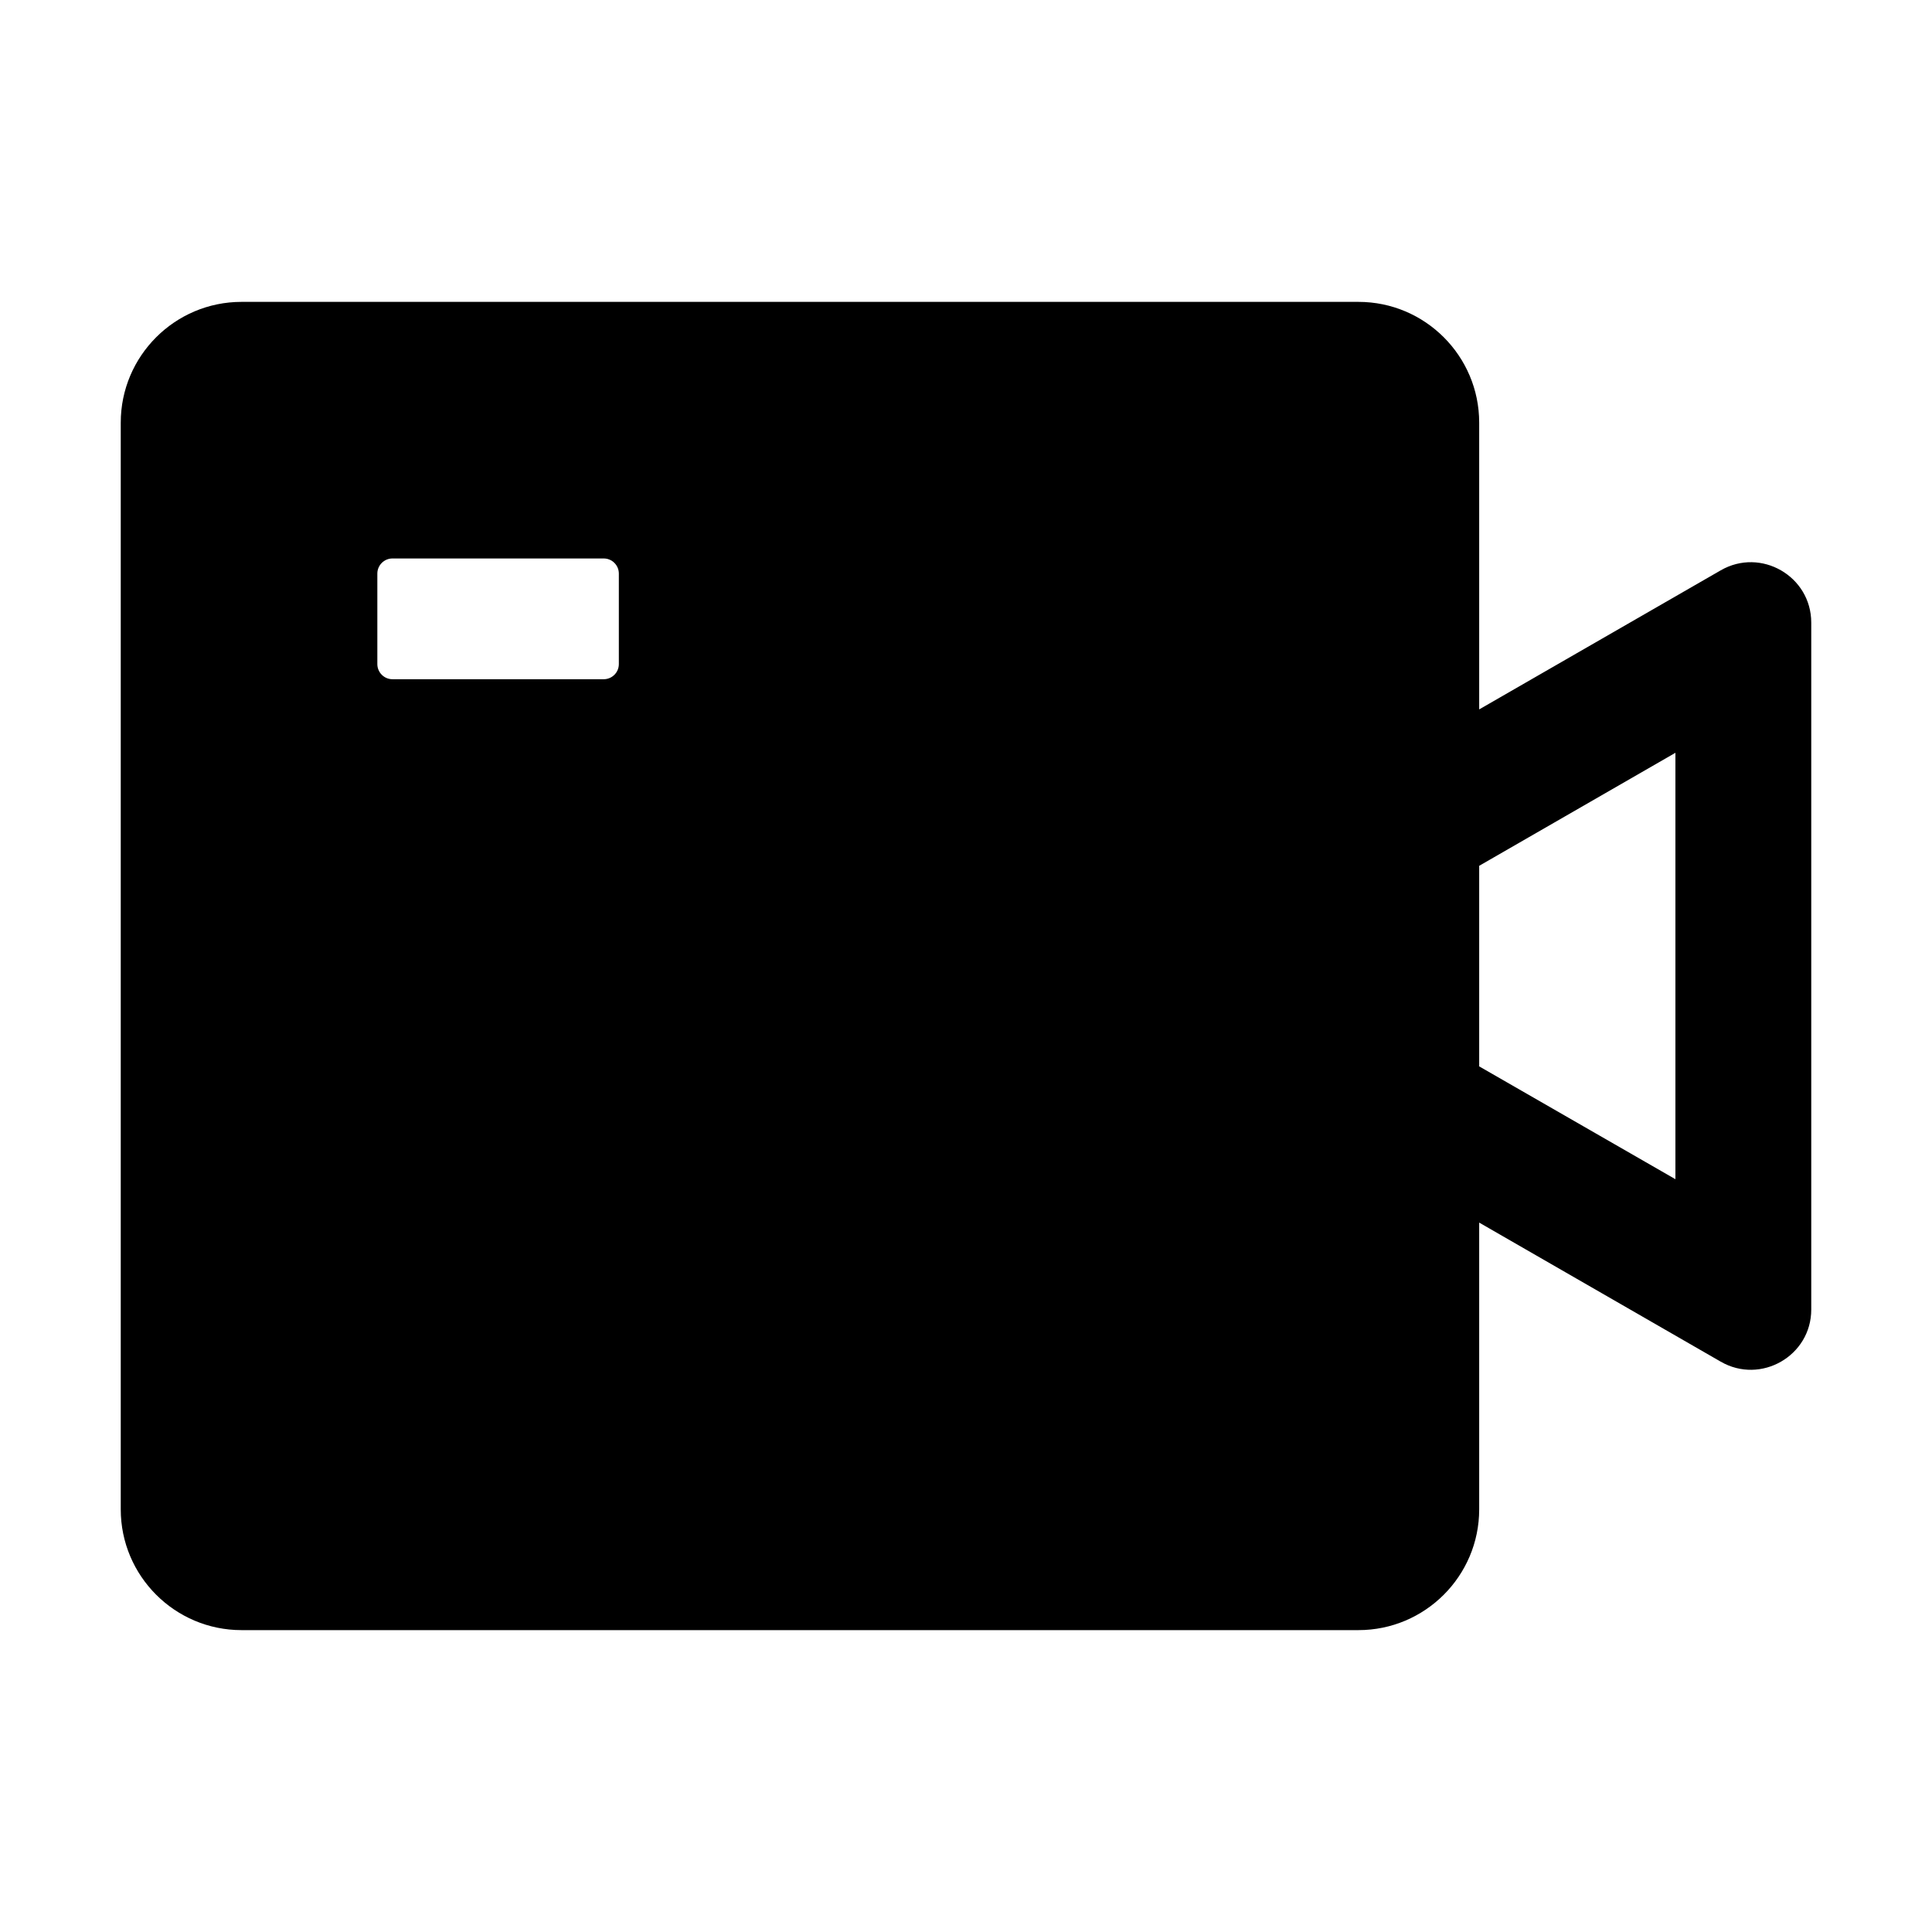
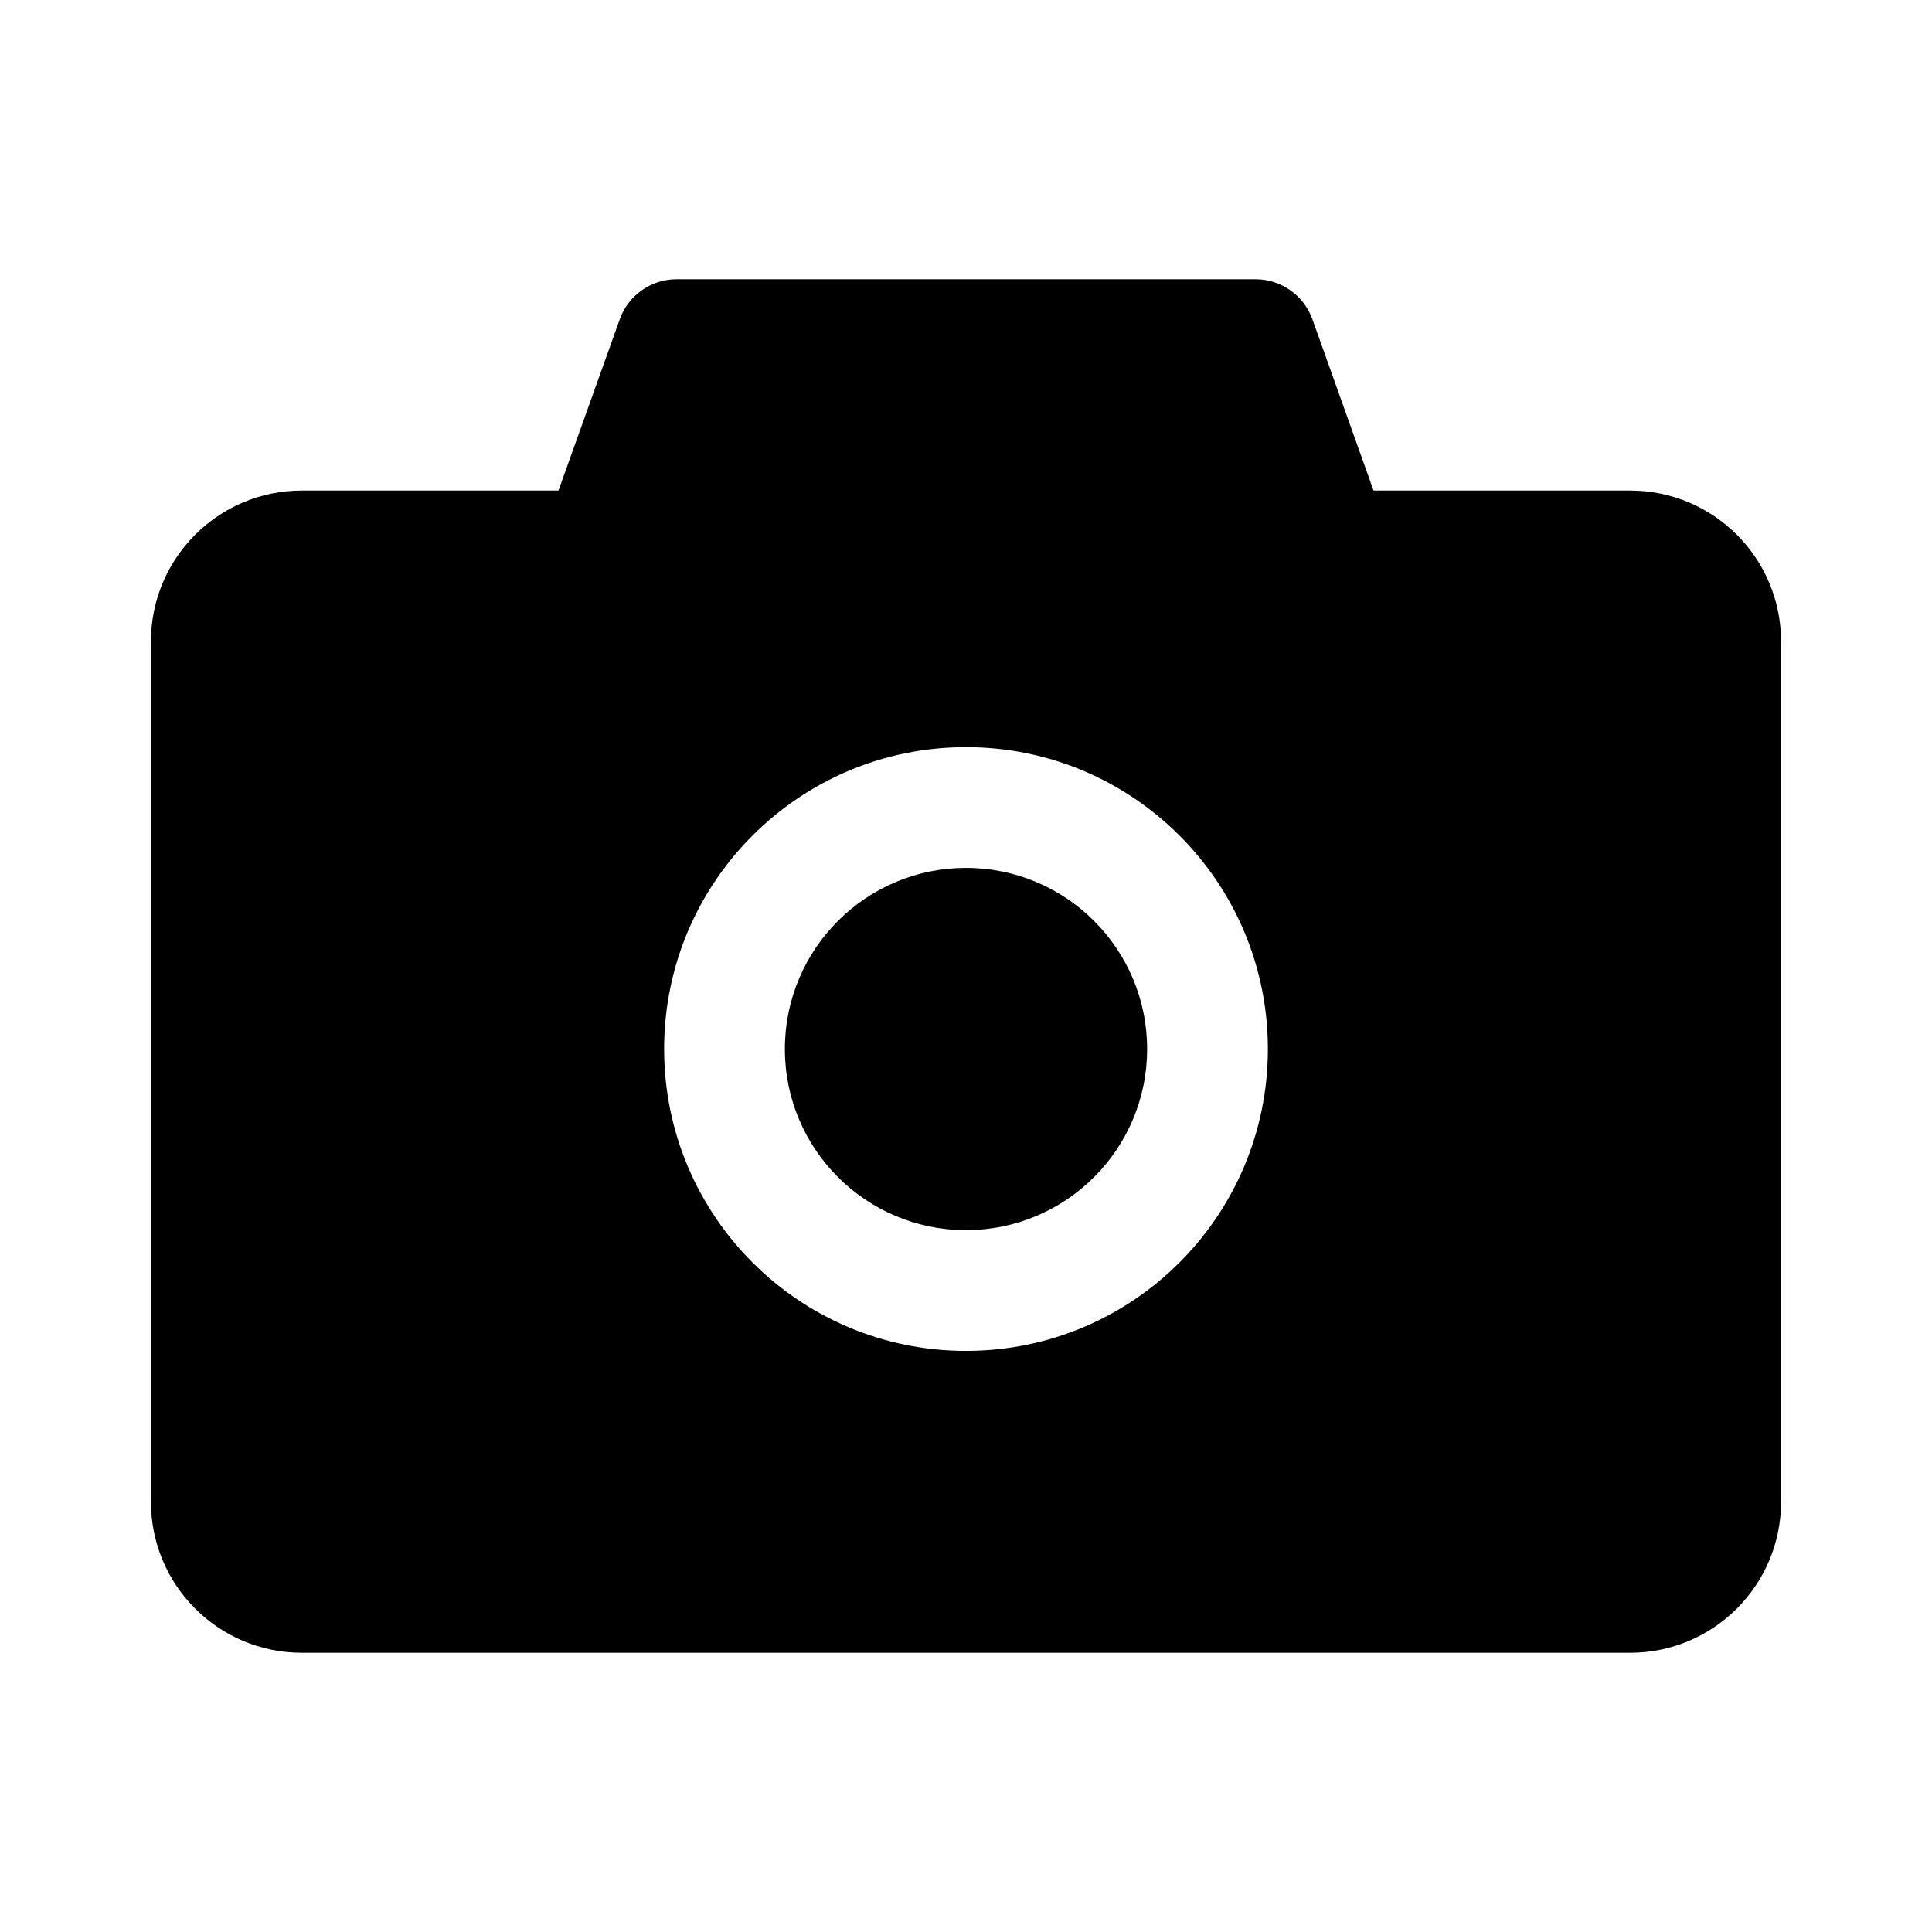
<svg xmlns="http://www.w3.org/2000/svg" class="icon" viewBox="0 0 1024 1024">
-   <path d="M912 302.3L784 376V224c0-35.3-28.7-64-64-64H128c-35.3 0-64 28.7-64 64v576c0 35.3 28.7 64 64 64h592c35.3 0 64-28.7 64-64V648l128 73.7c21.3 12.3 48-3.1 48-27.6V330c0-24.6-26.7-40-48-27.7zM328 352c0 4.4-3.6 8-8 8H208c-4.4 0-8-3.6-8-8v-48c0-4.4 3.6-8 8-8h112c4.4 0 8 3.6 8 8v48zm560 273l-104-59.8V458.9L888 399v226z" />
+   <path d="M864 260H728l-32.4-90.8a32.07 32.07 0 0 0-30.2-21.2H358.6c-13.5 0-25.6 8.5-30.1 21.2L296 260H160c-44.2 0-80 35.8-80 80v456c0 44.2 35.8 80 80 80h704c44.2 0 80-35.8 80-80V340c0-44.2-35.8-80-80-80zM512 716c-88.4 0-160-71.6-160-160s71.6-160 160-160 160 71.6 160 160-71.6 160-160 160zm-96-160a96 96 0 1 0 192 0 96 96 0 1 0-192 0z" />
</svg>
